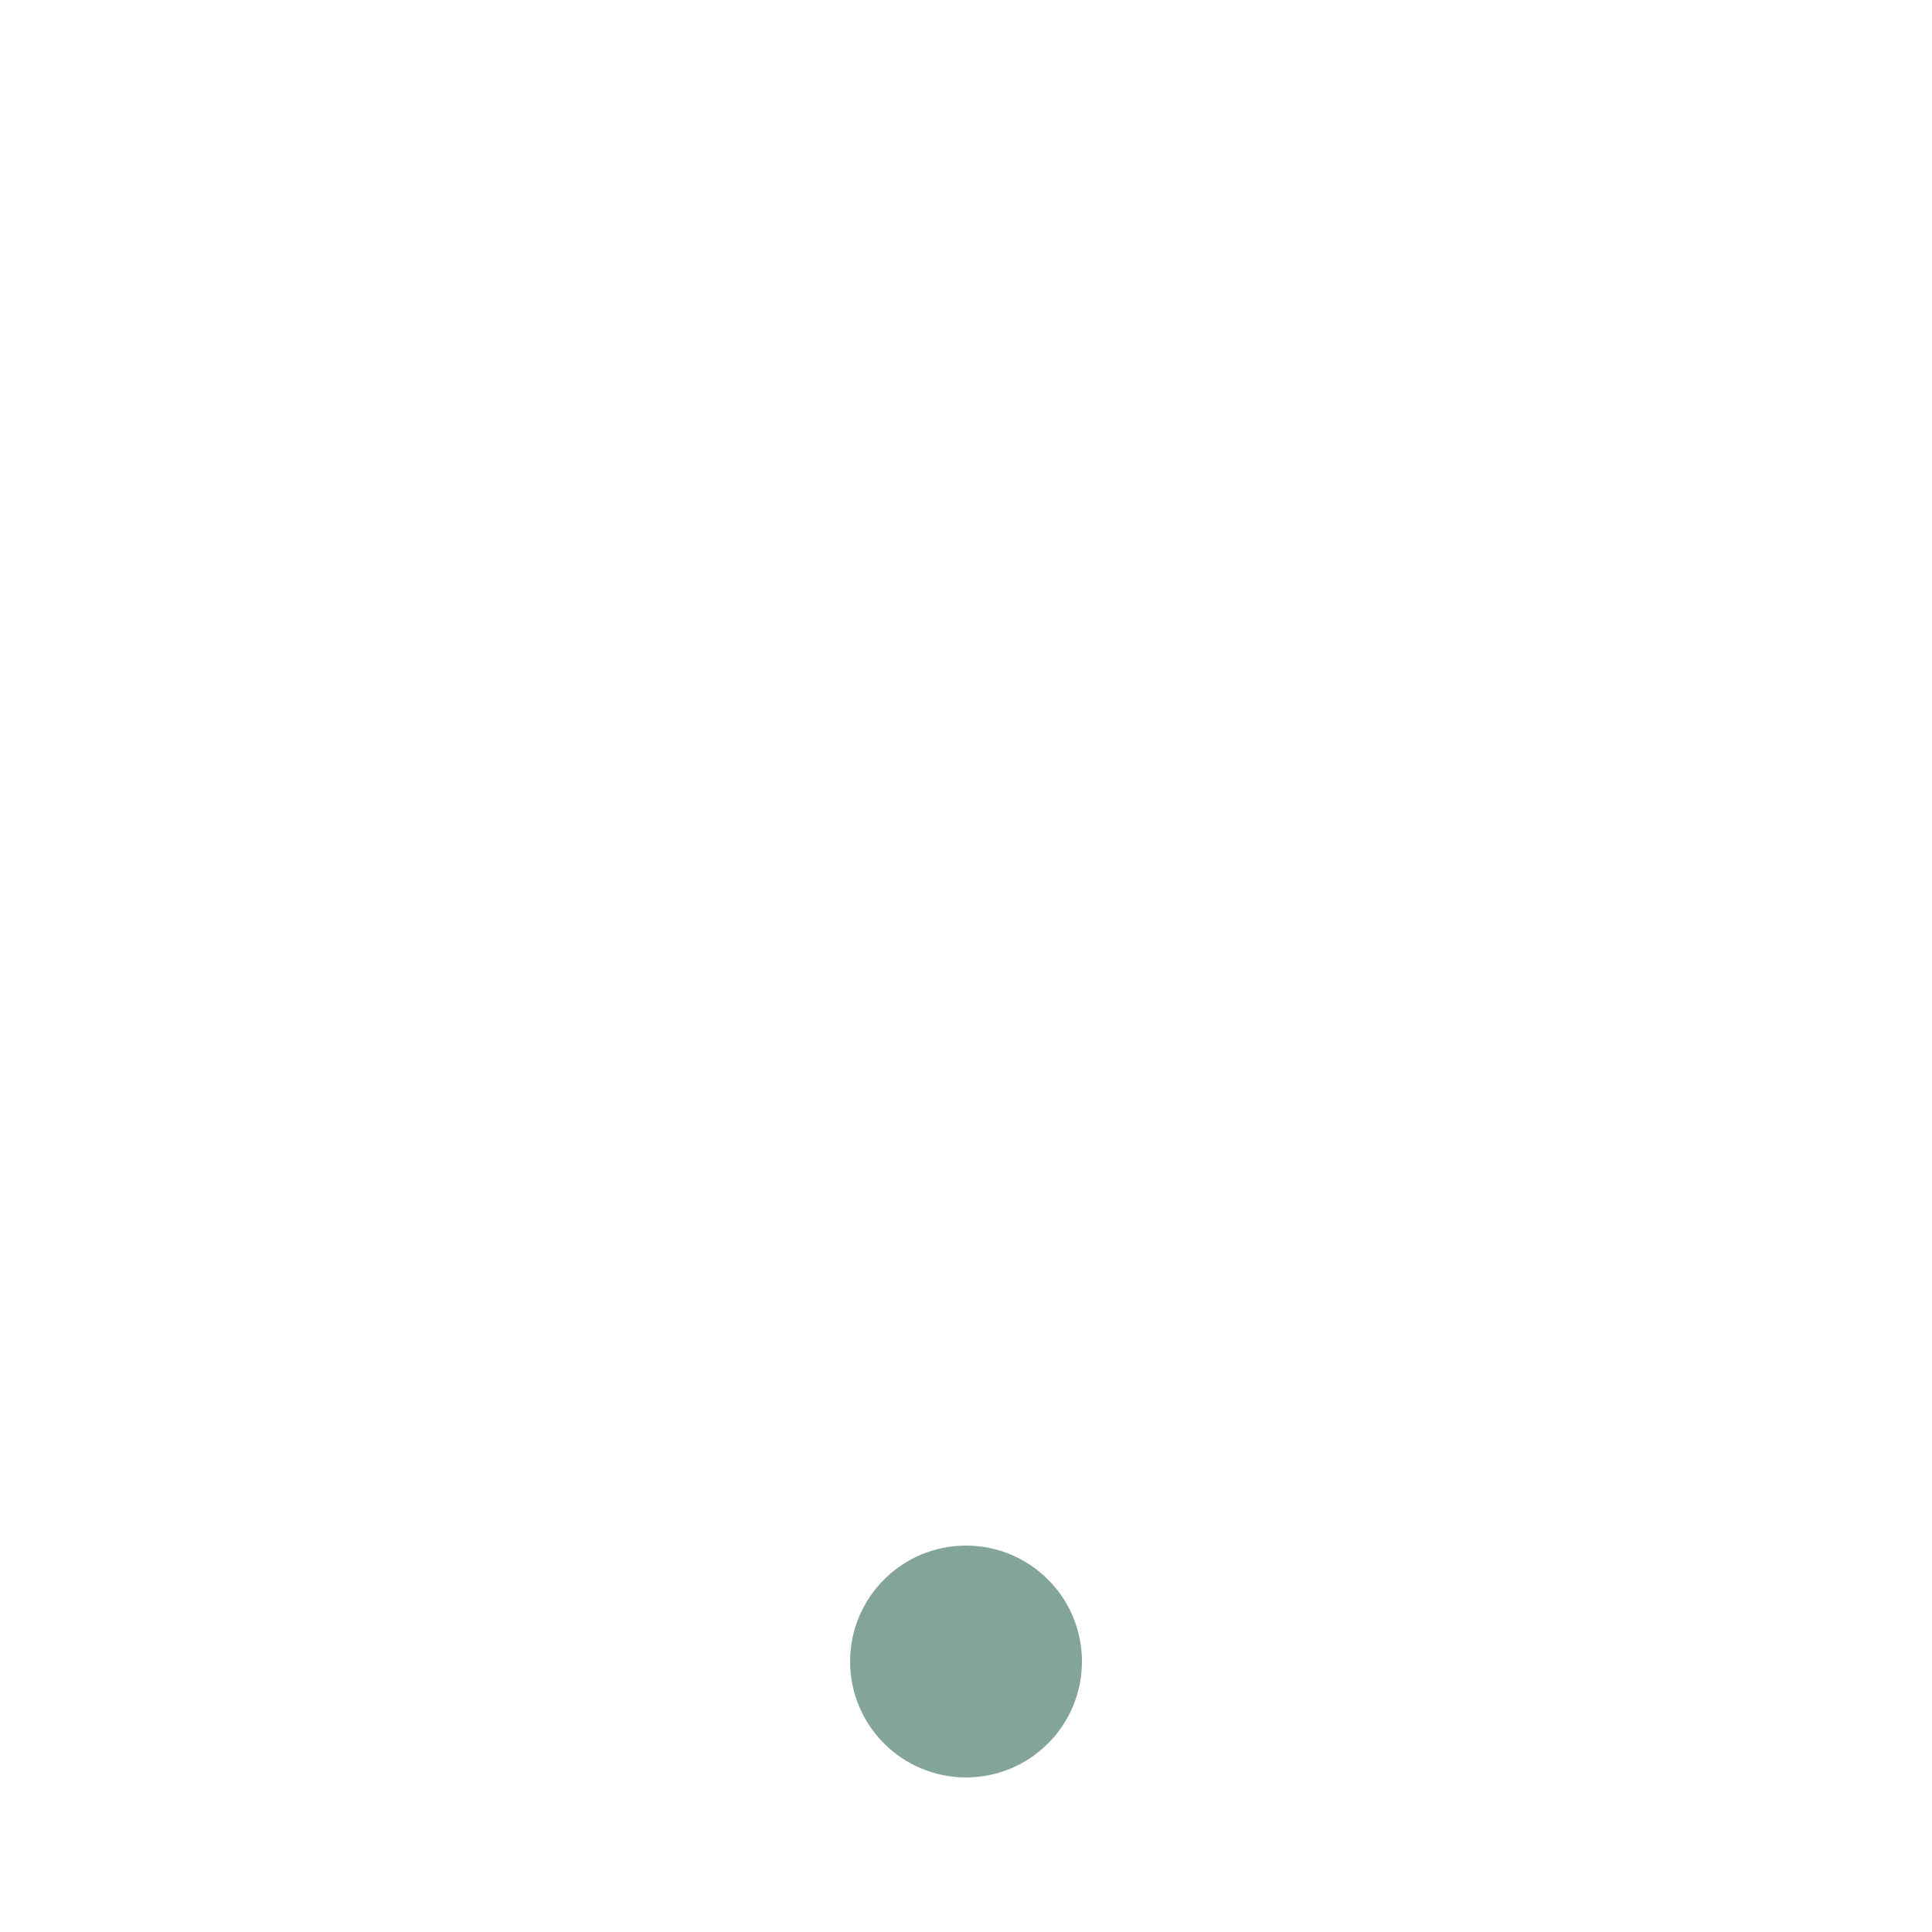
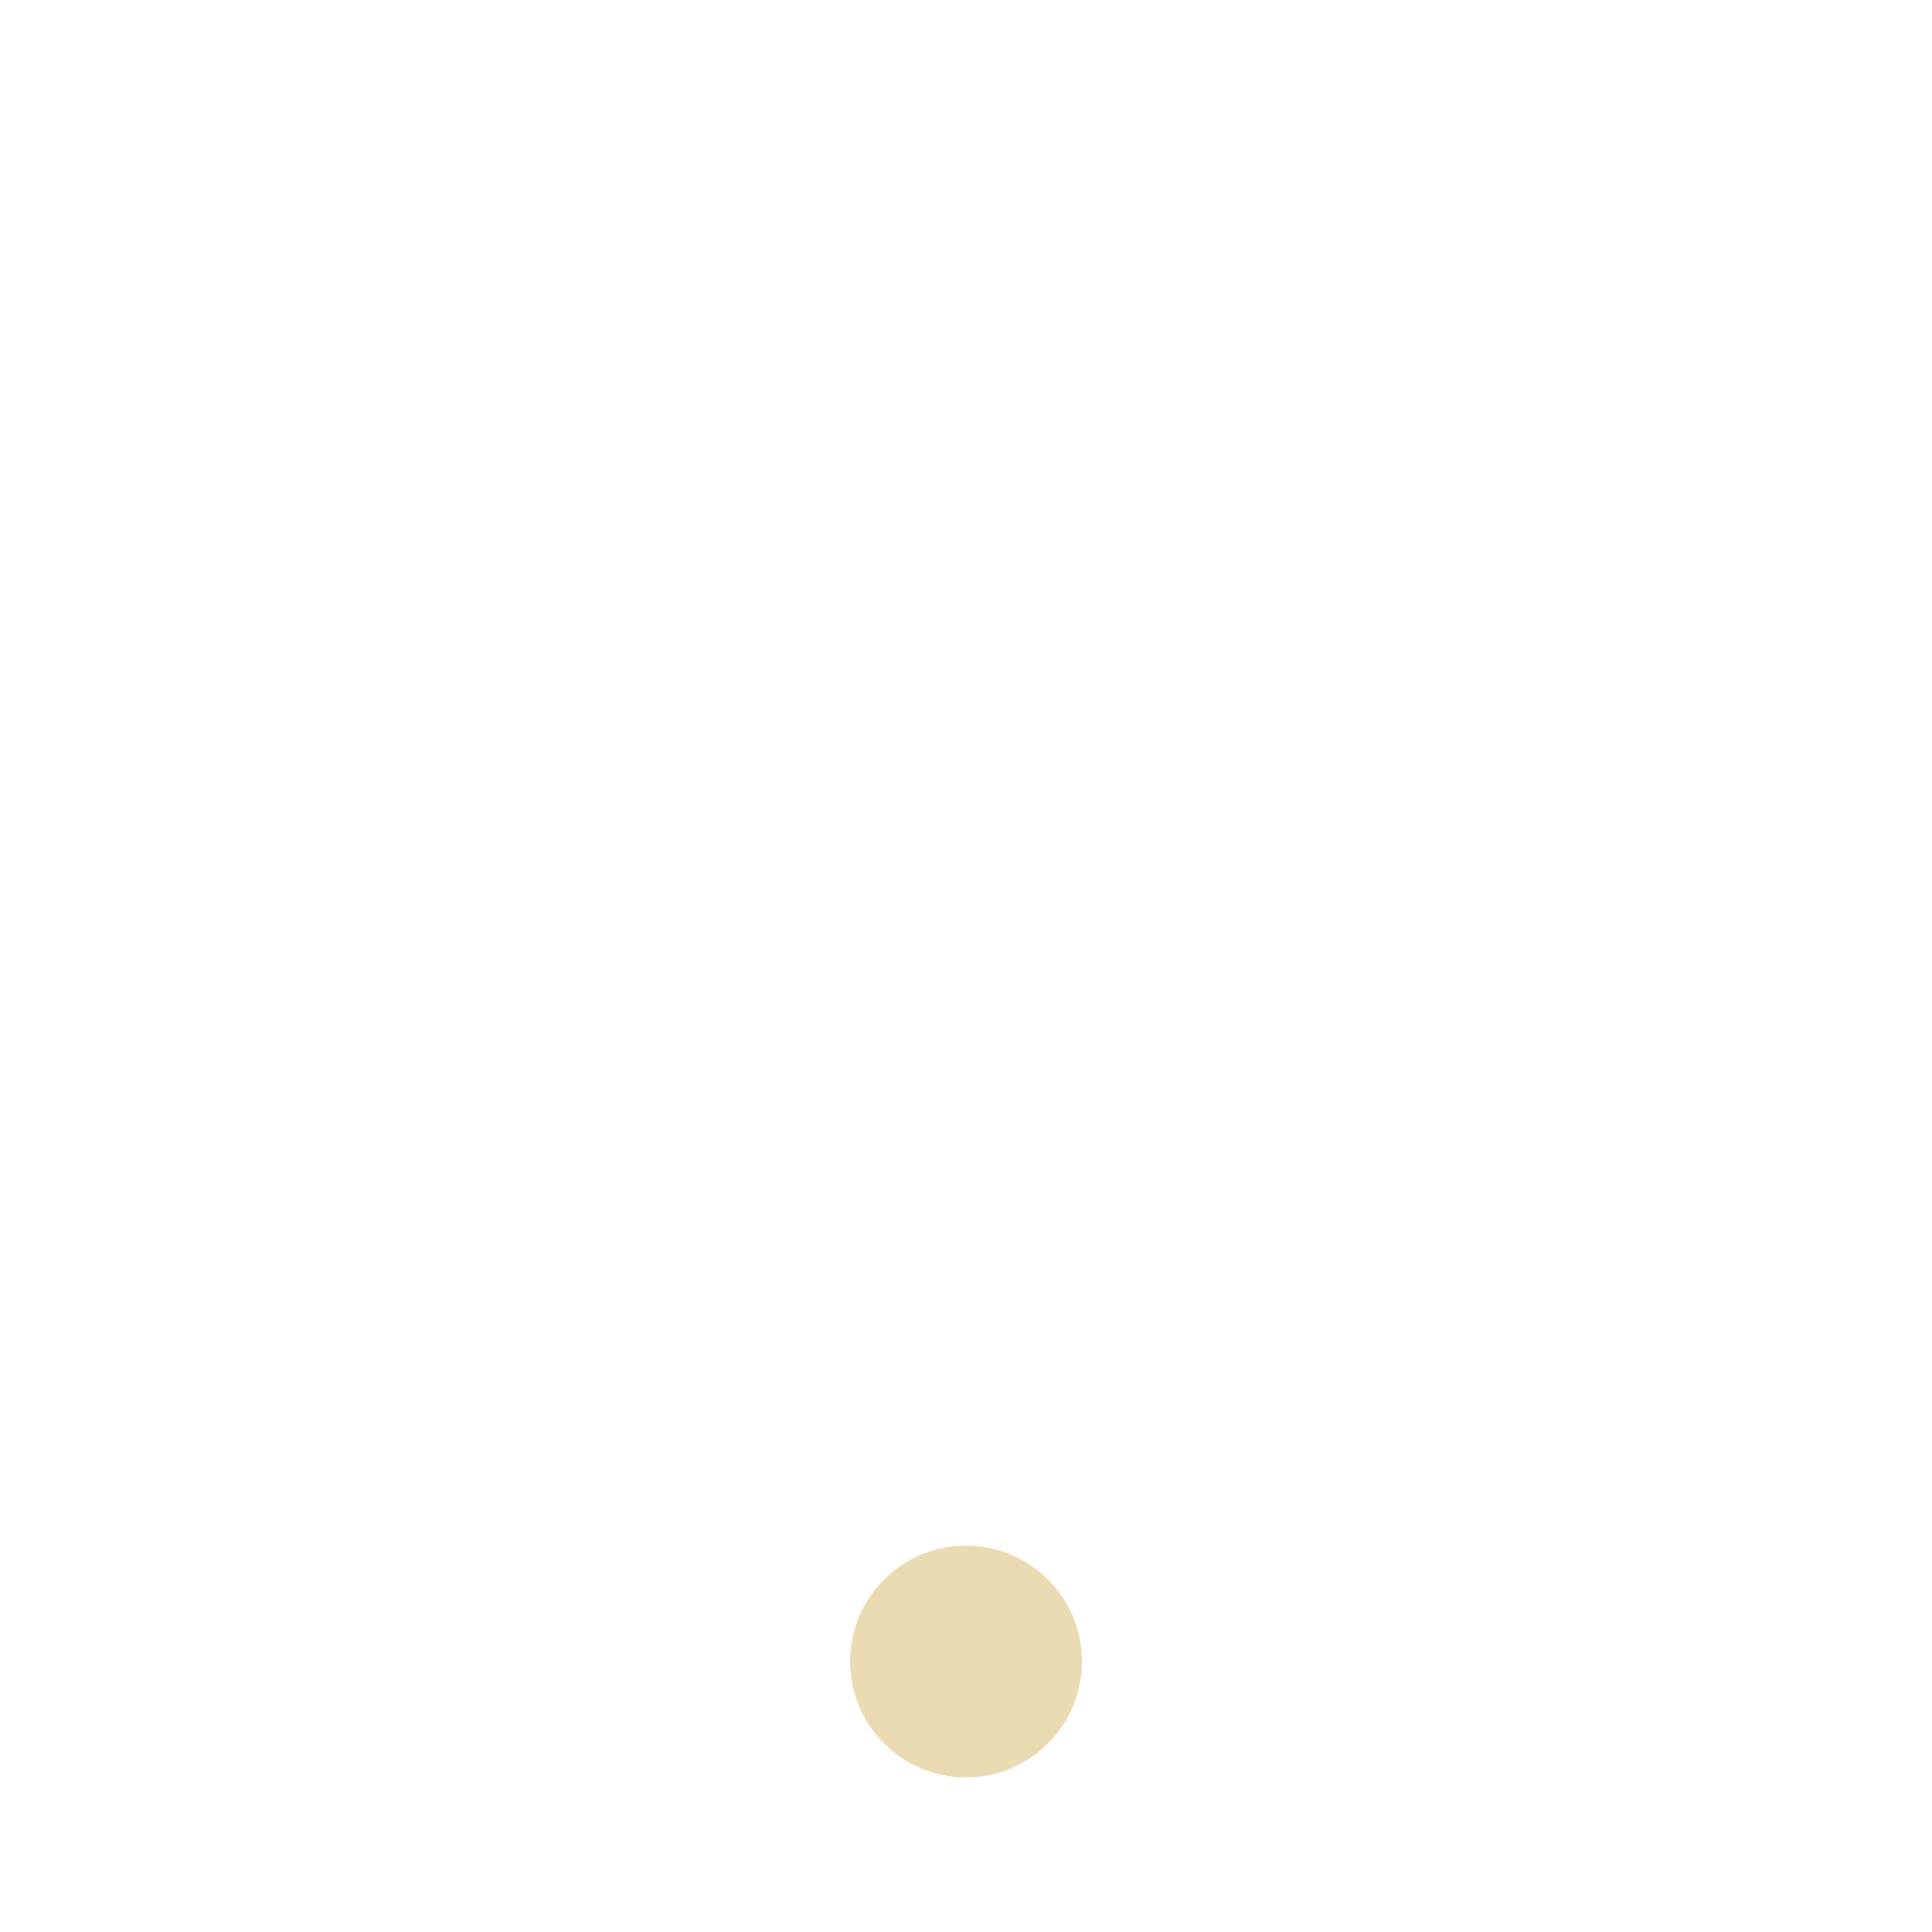
<svg xmlns="http://www.w3.org/2000/svg" xmlns:ns1="http://www.openswatchbook.org/uri/2009/osb" xmlns:xlink="http://www.w3.org/1999/xlink" width="25" height="25" id="svg10621" version="1.1">
  <defs id="defs10623">
    <linearGradient id="selected_bg_color" ns1:paint="solid">
-       <stop style="stop-color:#83a598;stop-opacity:1;" offset="0" id="stop4503" />
+       <stop style="stop-color:#ebdbb2;stop-opacity:1;" offset="0" id="stop4503" />
    </linearGradient>
    <linearGradient id="linearGradient4497" xlink:href="#linearGradient34508-1-3">
      <stop style="stop-color:#ebdbb2;stop-opacity:1;" offset="0" id="stop4495" />
    </linearGradient>
    <radialGradient xlink:href="#linearGradient34508-1-3" id="radialGradient99561-1" gradientUnits="userSpaceOnUse" gradientTransform="matrix(0.7214623,0,0,0.2748428,14.20542,21.75472)" cx="51" cy="30" fx="51" fy="30" r="42" />
    <linearGradient id="linearGradient34508-1-3">
      <stop style="" offset="0" id="stop34510-1-9" />
      <stop style="" offset="1" id="stop34512-4-5" />
    </linearGradient>
    <radialGradient r="42" fy="30" fx="51" cy="30" cx="51" gradientTransform="matrix(0.7214623,0,0,0.2748428,14.20542,21.75472)" gradientUnits="userSpaceOnUse" id="radialGradient10592" xlink:href="#linearGradient34508-1-3" />
    <radialGradient xlink:href="#linearGradient34508-1-3" id="radialGradient3770" gradientUnits="userSpaceOnUse" gradientTransform="matrix(0.7214623,0,0,0.2748428,14.20542,21.75472)" cx="51" cy="30" fx="51" fy="30" r="42" />
    <radialGradient xlink:href="#linearGradient34508-1-3" id="radialGradient3001" gradientUnits="userSpaceOnUse" gradientTransform="matrix(0.7214623,0,0,0.2748428,14.20542,21.75472)" cx="51" cy="30" fx="51" fy="30" r="42" />
    <radialGradient xlink:href="#linearGradient34508-1-3" id="radialGradient3007" gradientUnits="userSpaceOnUse" gradientTransform="matrix(0.7214623,0,0,0.2748428,14.20542,21.75472)" cx="51" cy="30" fx="51" fy="30" r="42" />
    <radialGradient xlink:href="#linearGradient34508-1-3" id="radialGradient3067" gradientUnits="userSpaceOnUse" gradientTransform="matrix(0.7214623,0,0,0.2748428,14.20542,21.75472)" cx="51" cy="30" fx="51" fy="30" r="42" />
    <radialGradient xlink:href="#linearGradient34508-1-3" id="radialGradient3072" gradientUnits="userSpaceOnUse" gradientTransform="matrix(0.7214623,0,0,0.2748428,14.20542,21.75472)" cx="51" cy="30" fx="51" fy="30" r="42" />
    <radialGradient xlink:href="#linearGradient34508-1-3" id="radialGradient2997" gradientUnits="userSpaceOnUse" gradientTransform="matrix(0.7214623,0,0,0.2748428,14.20542,21.75472)" cx="51" cy="30" fx="51" fy="30" r="42" />
    <linearGradient xlink:href="#selected_bg_color" id="linearGradient4507" x1="481.571" y1="557.965" x2="481.571" y2="560.965" gradientUnits="userSpaceOnUse" gradientTransform="translate(0.01127006,-0.971853)" />
  </defs>
  <g id="layer1" transform="translate(-469.0826,-536.9931)">
    <circle style="fill:url(#linearGradient4507);fill-opacity:1" id="path7305" cx="481.583" cy="558.493" r="1.5" />
  </g>
</svg>
